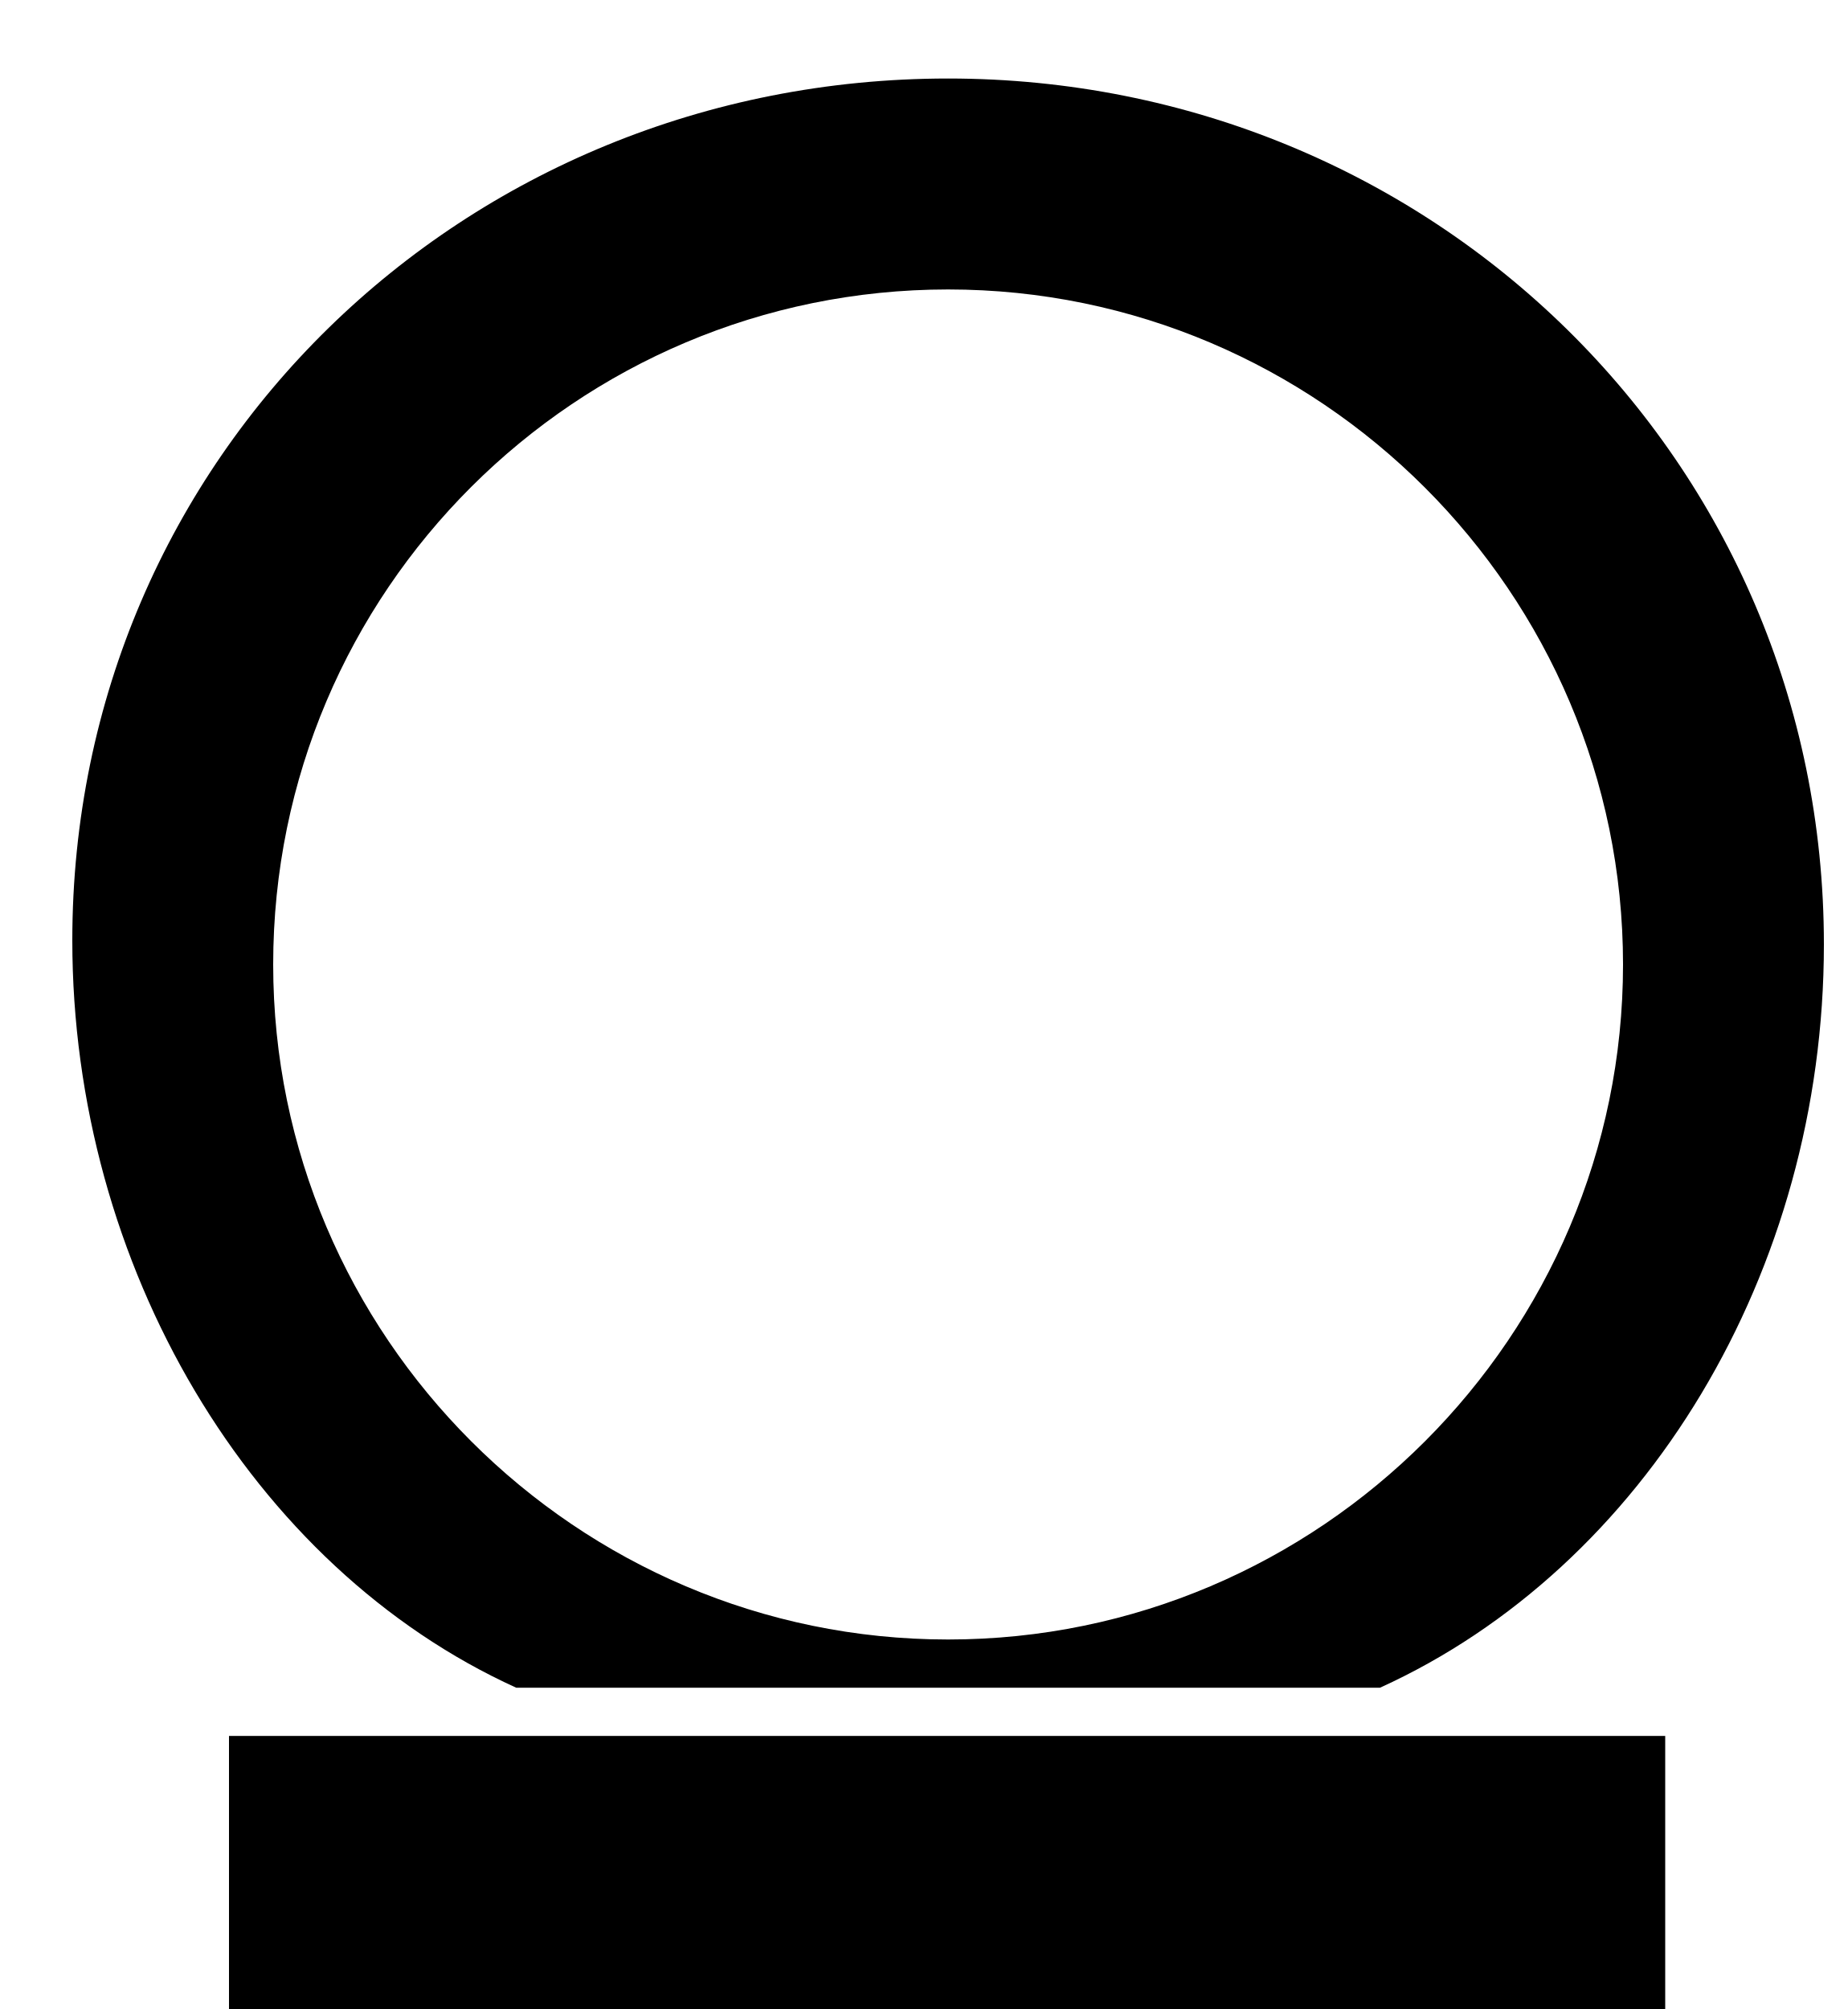
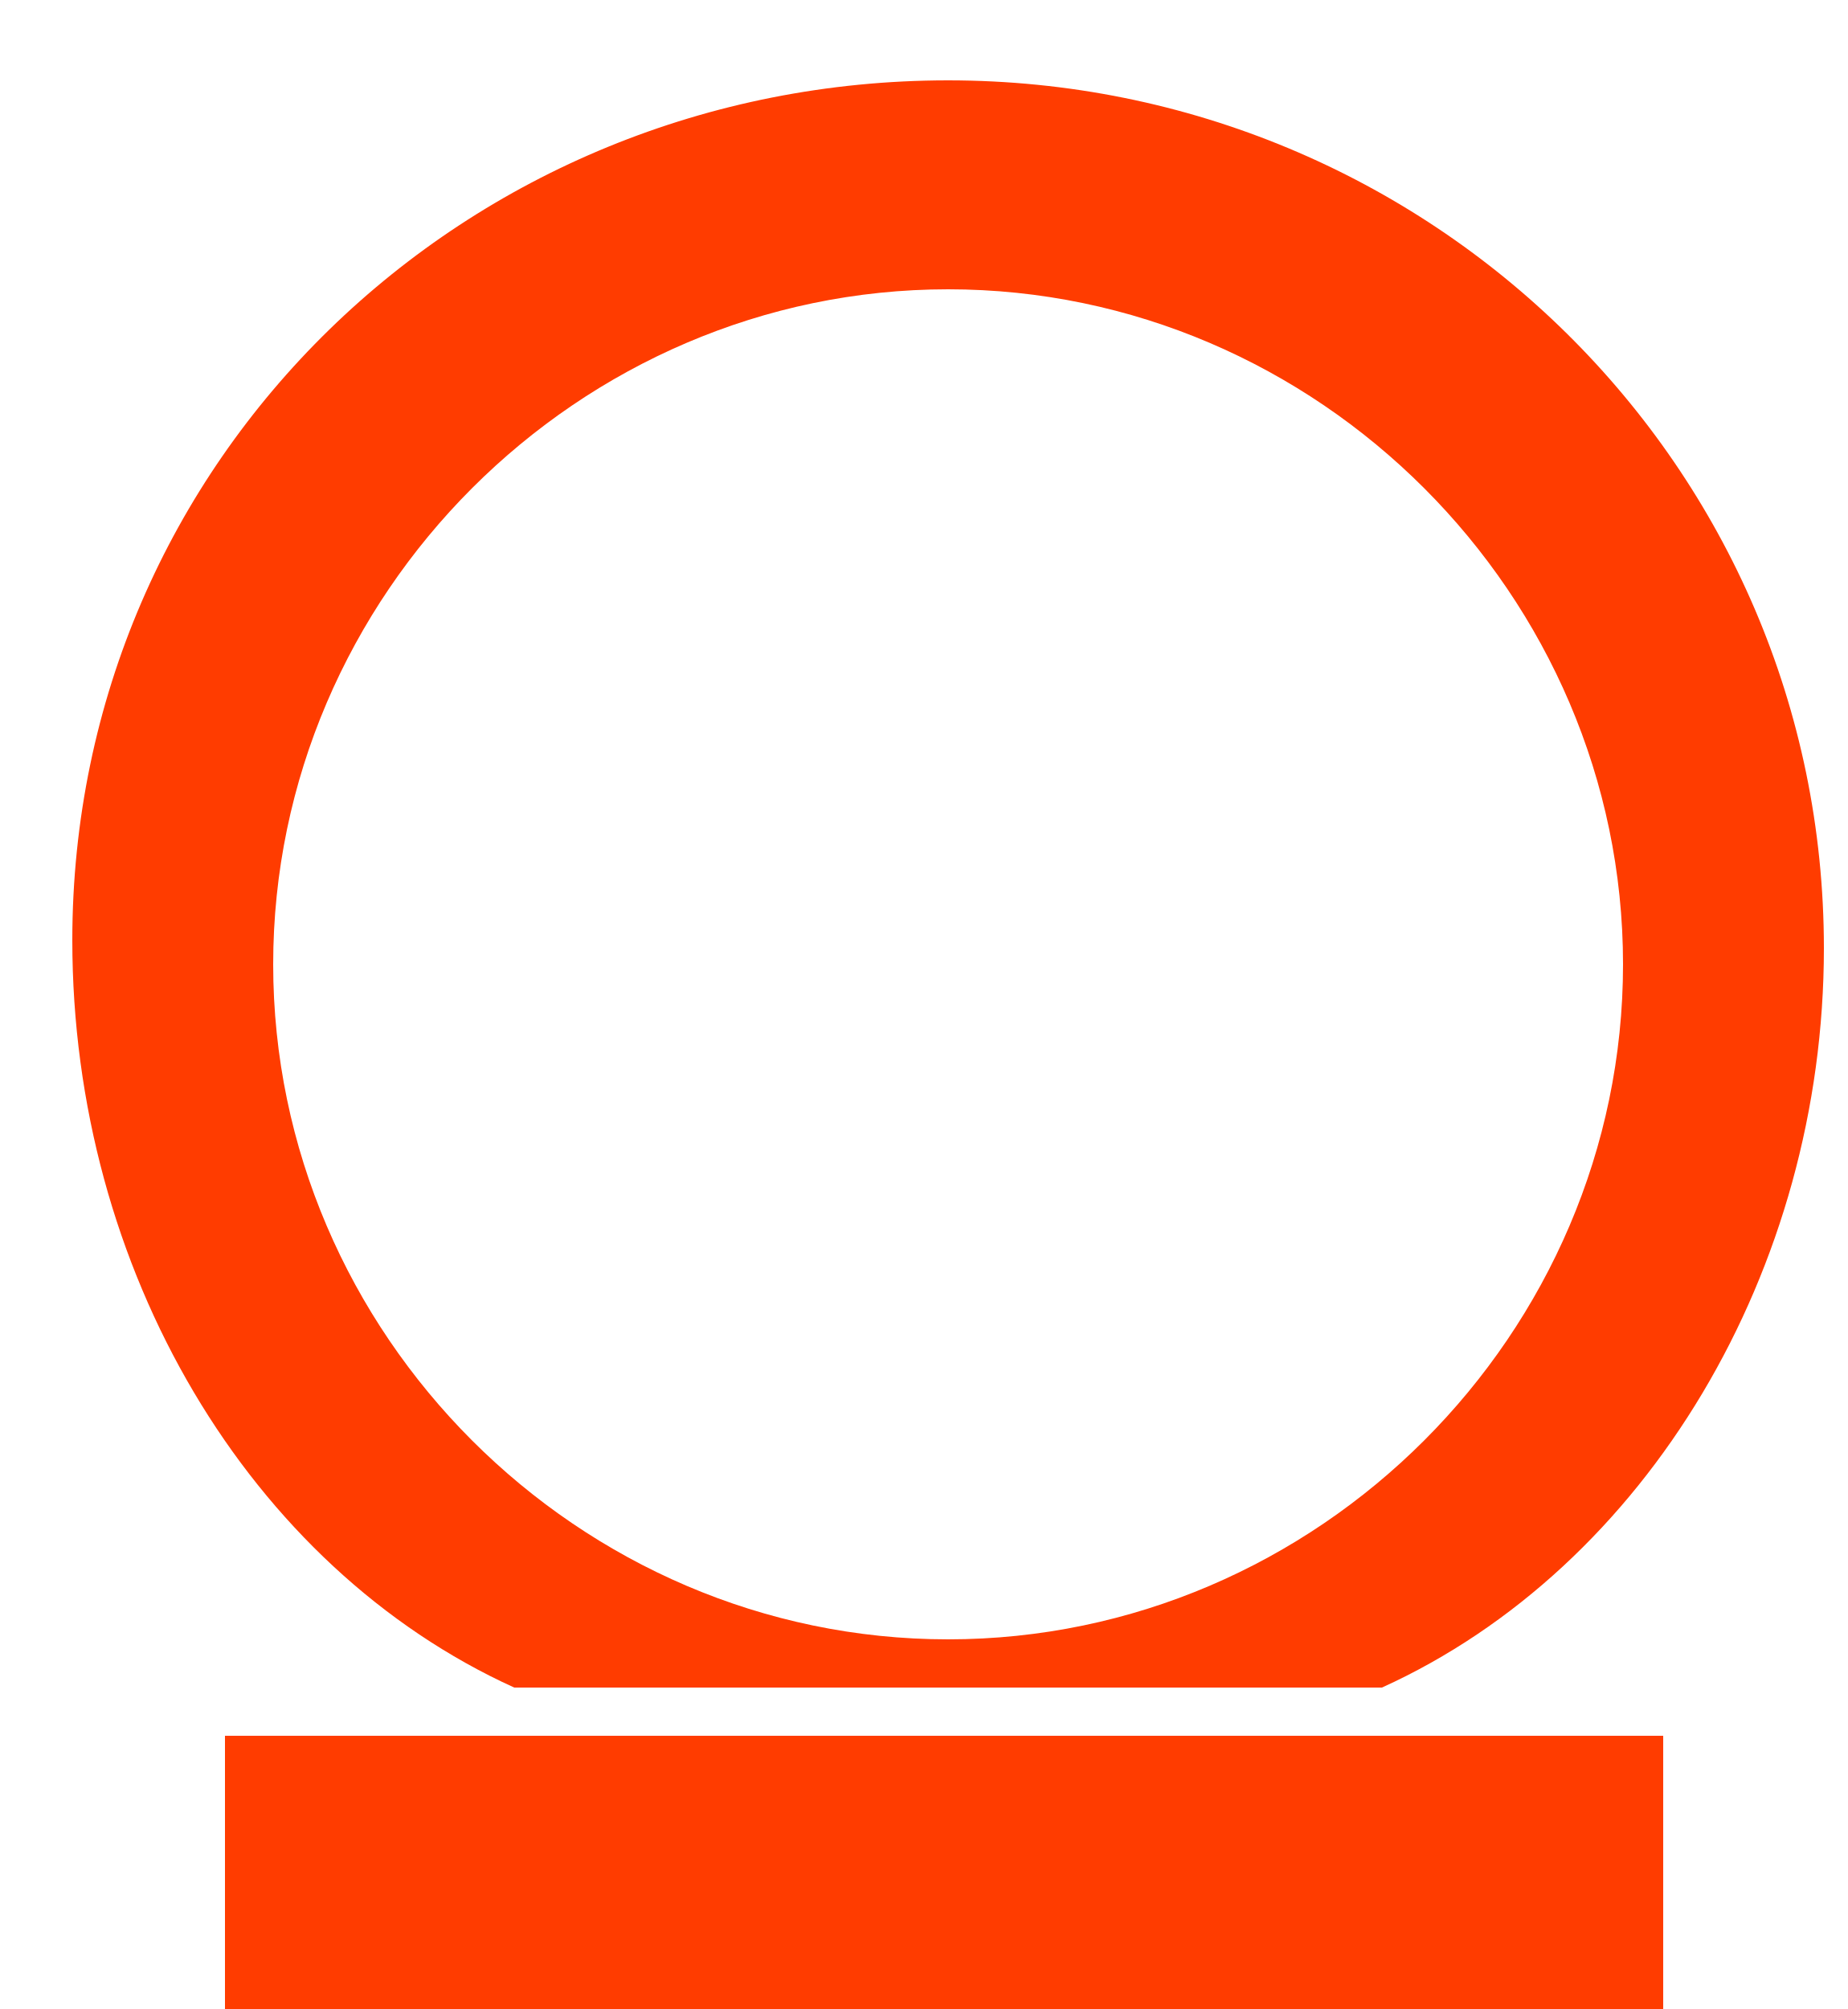
- <svg xmlns="http://www.w3.org/2000/svg" width="23" height="25" viewBox="0 0 23 25" fill="none">
-   <path d="M20.725 21.602H2.85V25.002H20.725V21.602Z" fill="black" />
-   <path d="M6.425 21.002H17.175C20.475 19.502 22.7 15.827 22.7 11.752C22.7 5.727 17.825 0.977 11.8 0.977C5.775 0.977 0.9 5.677 0.9 11.702C0.9 15.752 3.125 19.502 6.425 21.002ZM11.8 3.602C16.425 3.602 20.2 7.377 20.2 12.002C20.2 16.627 16.425 20.402 11.8 20.402C7.175 20.402 3.4 16.627 3.4 12.002C3.4 7.352 7.175 3.602 11.8 3.602Z" fill="black" />
+ <svg xmlns="http://www.w3.org/2000/svg" version="1.1" id="Layer_1" x="0px" y="0px" viewBox="0 0 23 25" style="enable-background:new 0 0 23 25;" xml:space="preserve">
+   <style type="text/css">
+ 	.st0{fill:#FF3C00;}
+ </style>
+   <path class="st0" d="M20.7,21.6H2.8V25h17.9V21.6z" />
+   <path class="st0" d="M6.4,21h10.8c3.3-1.5,5.5-5.2,5.5-9.2c0-6-4.9-10.8-10.9-10.8C5.8,1,0.9,5.7,0.9,11.7C0.9,15.8,3.1,19.5,6.4,21  z M11.8,3.6c4.6,0,8.4,3.8,8.4,8.4c0,4.6-3.8,8.4-8.4,8.4c-4.6,0-8.4-3.8-8.4-8.4C3.4,7.4,7.2,3.6,11.8,3.6z" />
</svg>
